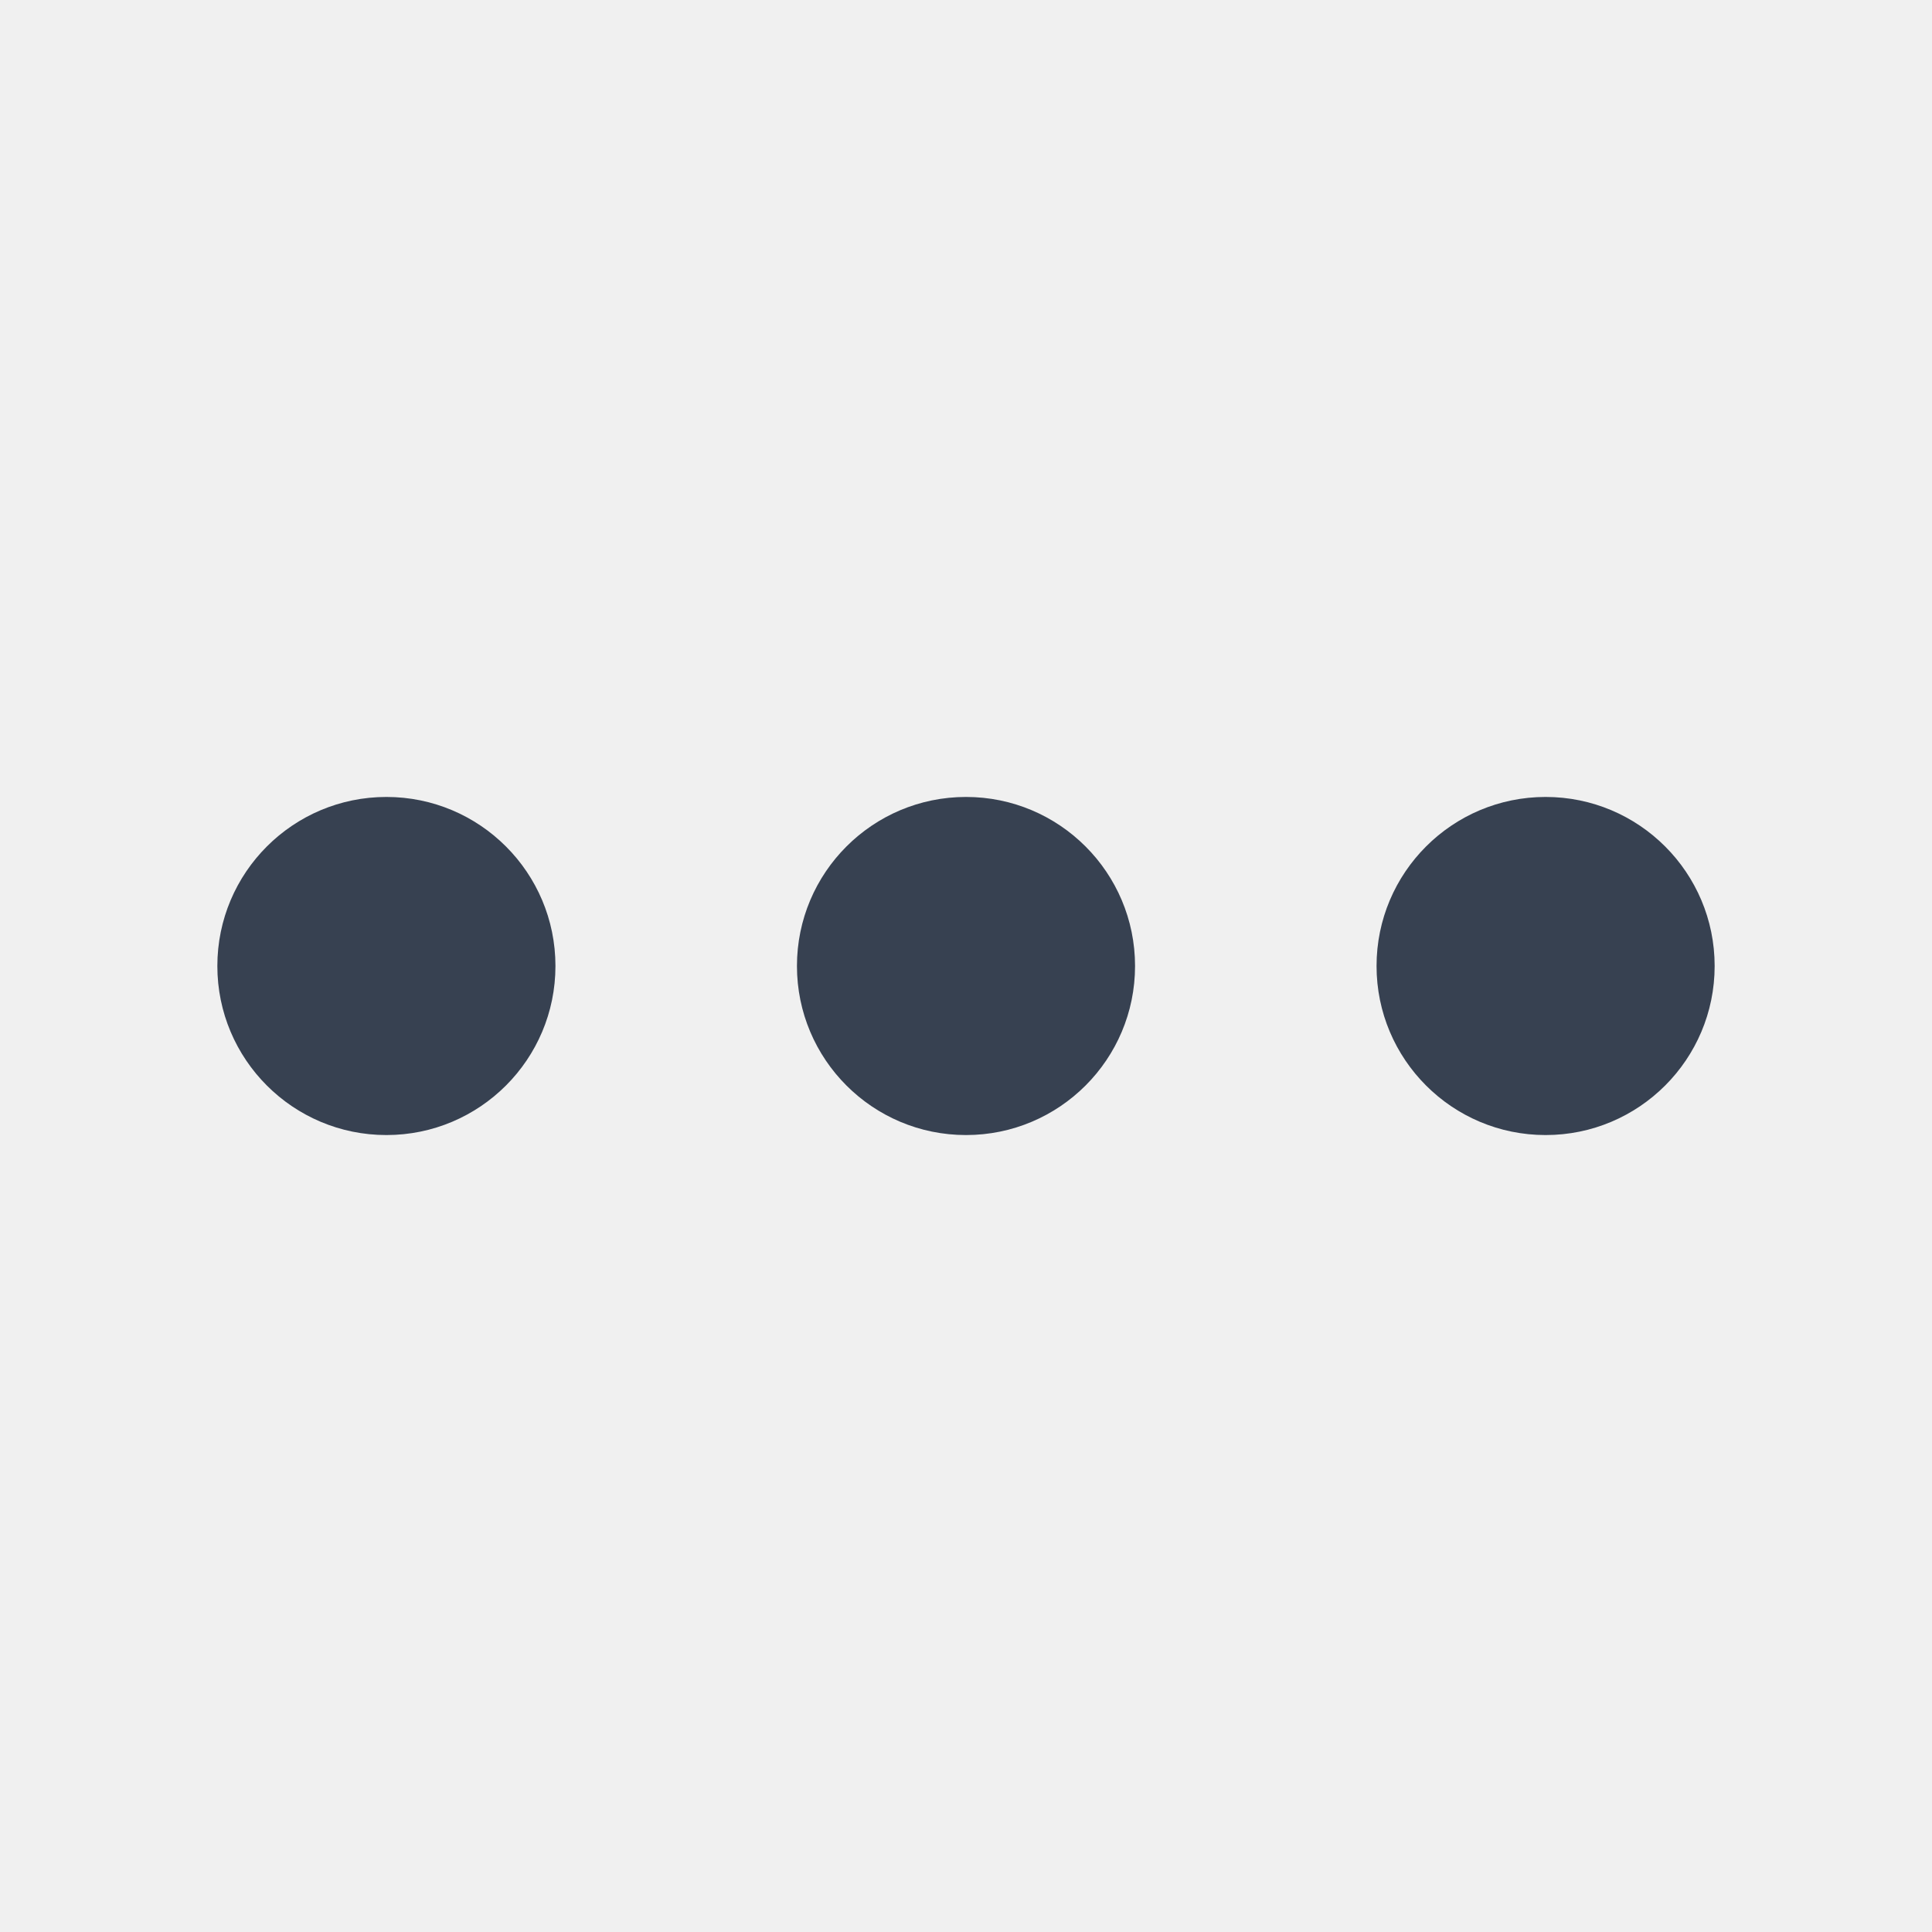
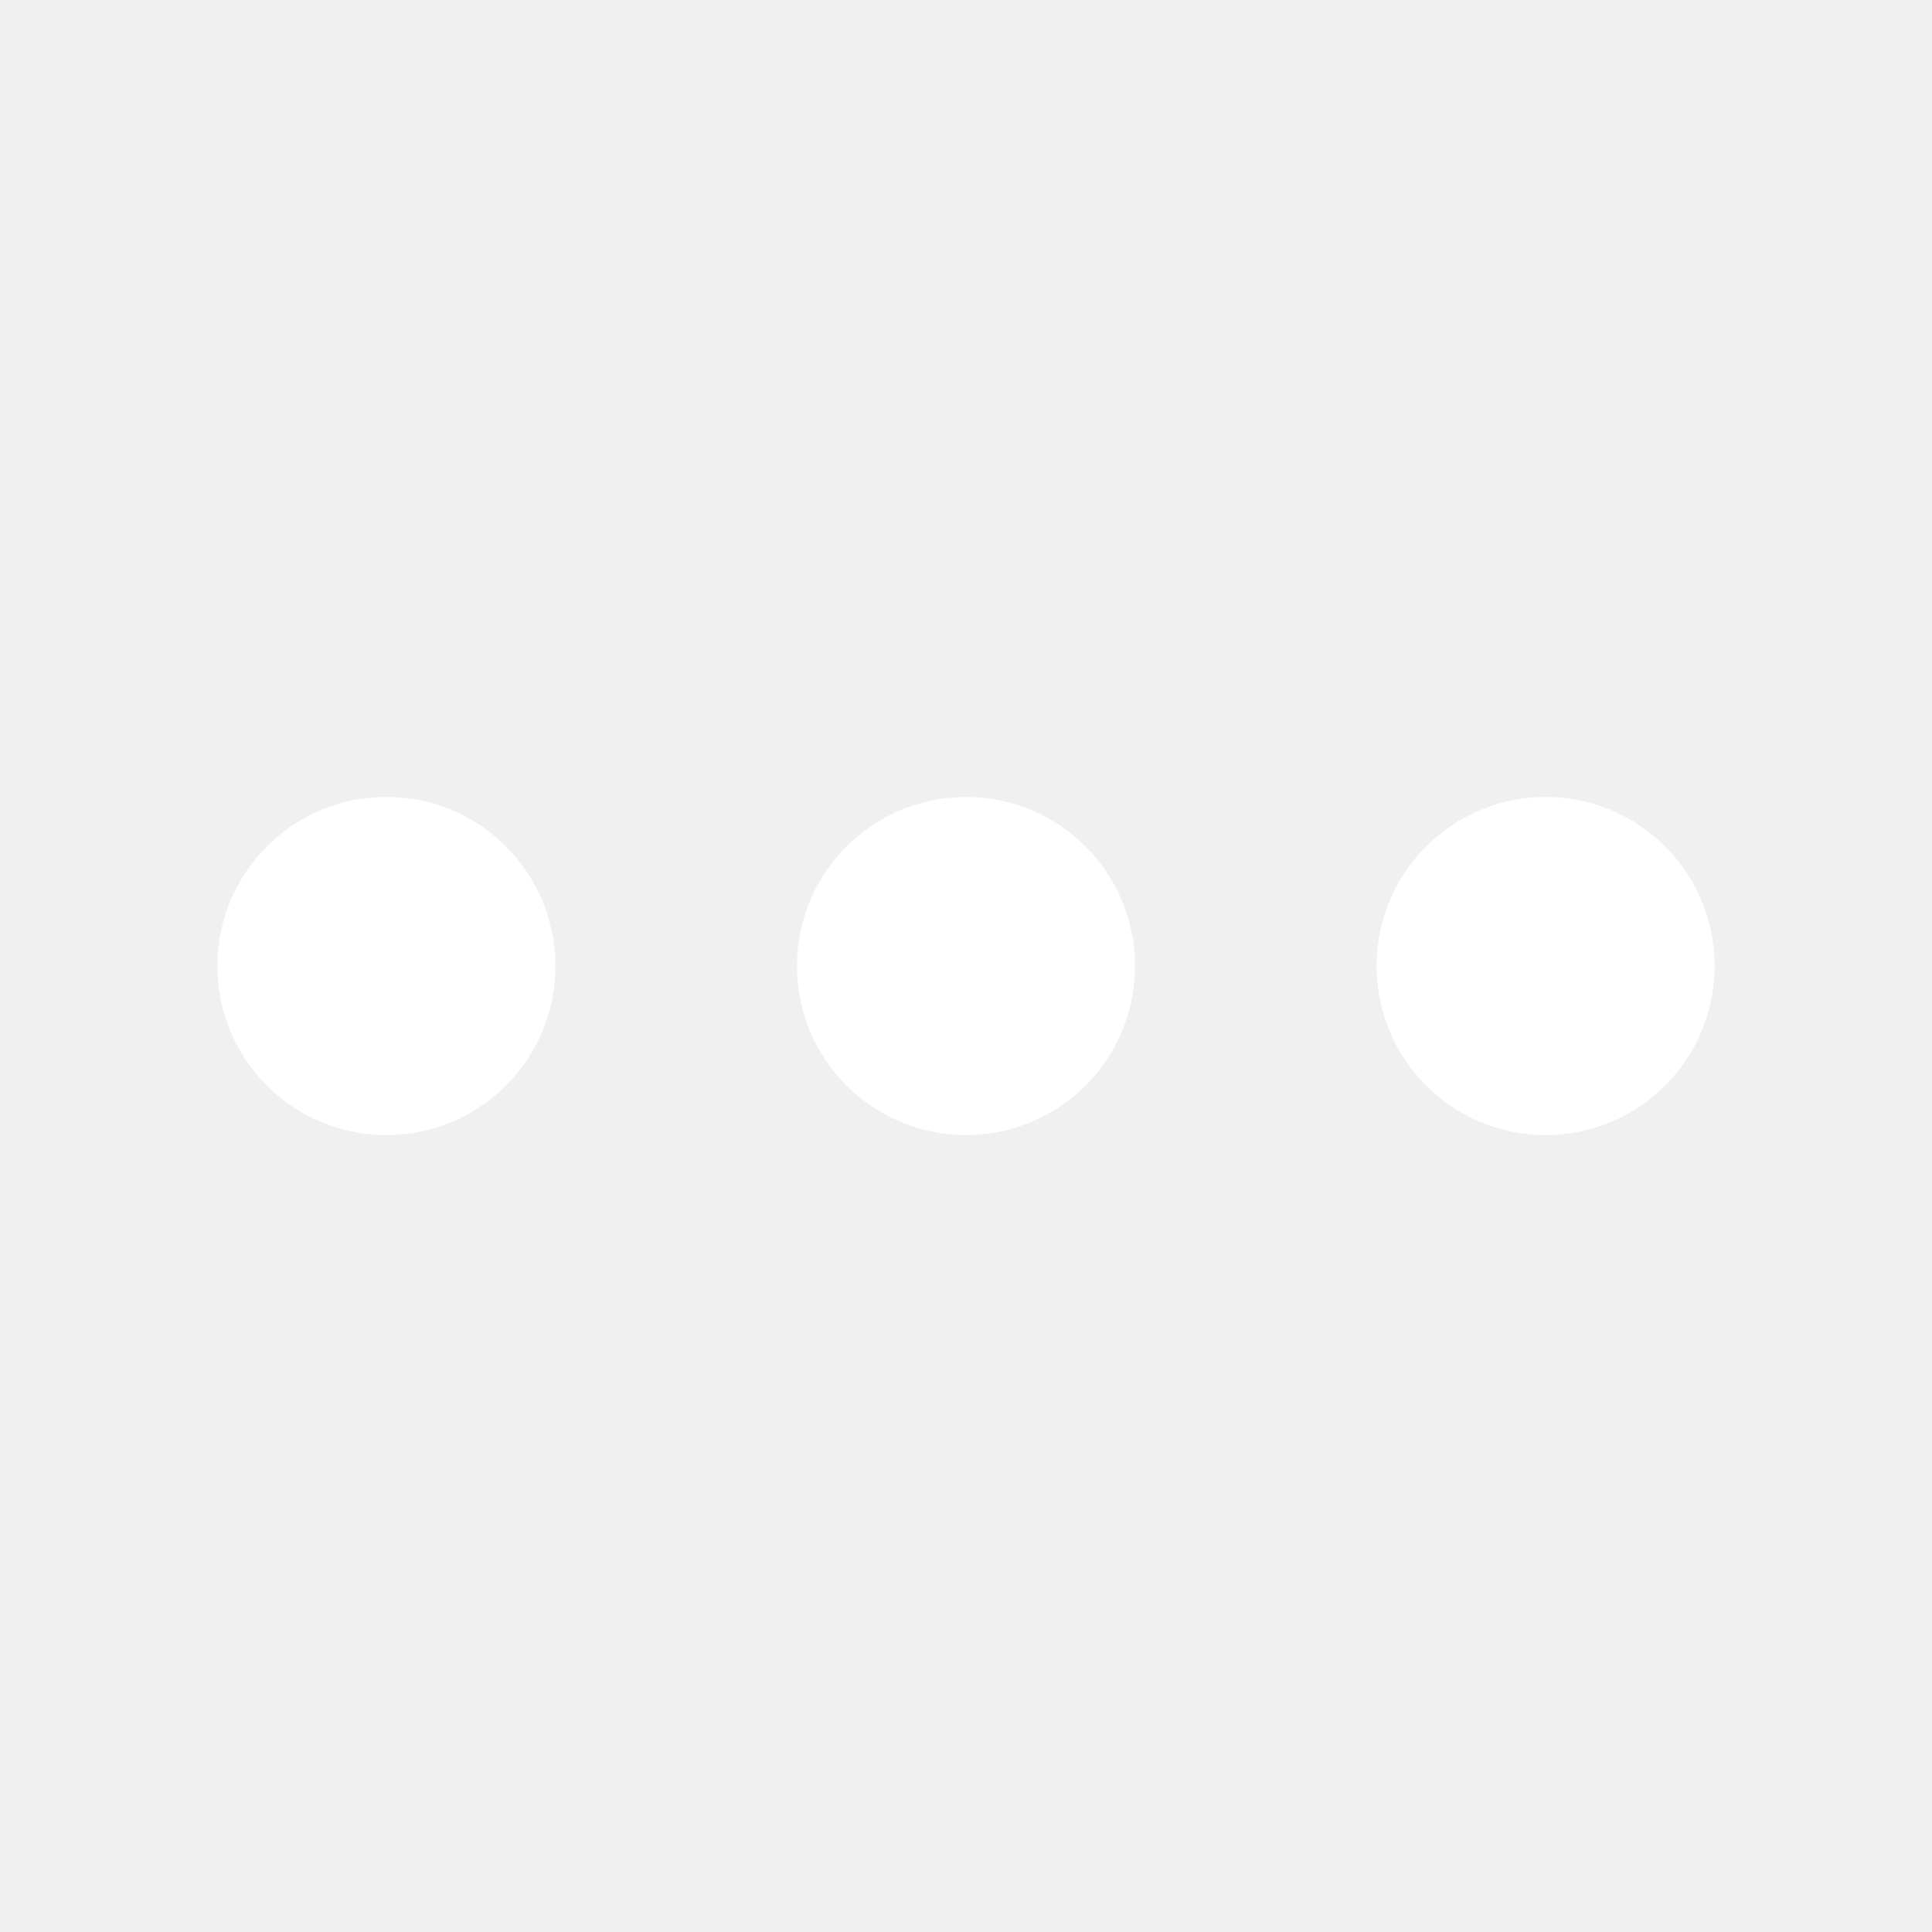
<svg xmlns="http://www.w3.org/2000/svg" viewBox="0 0 40 40" fill="none">
-   <circle cx="8" cy="20" r="3.5" fill="#374151" />
-   <circle cx="20" cy="20" r="3.5" fill="#374151" />
-   <circle cx="32" cy="20" r="3.5" fill="#374151" />
+   <circle cx="8" cy="20" r="3.5" fill="#FFFFFF" />
+   <circle cx="20" cy="20" r="3.5" fill="#FFFFFF" />
+   <circle cx="32" cy="20" r="3.5" fill="#FFFFFF" />
</svg>
